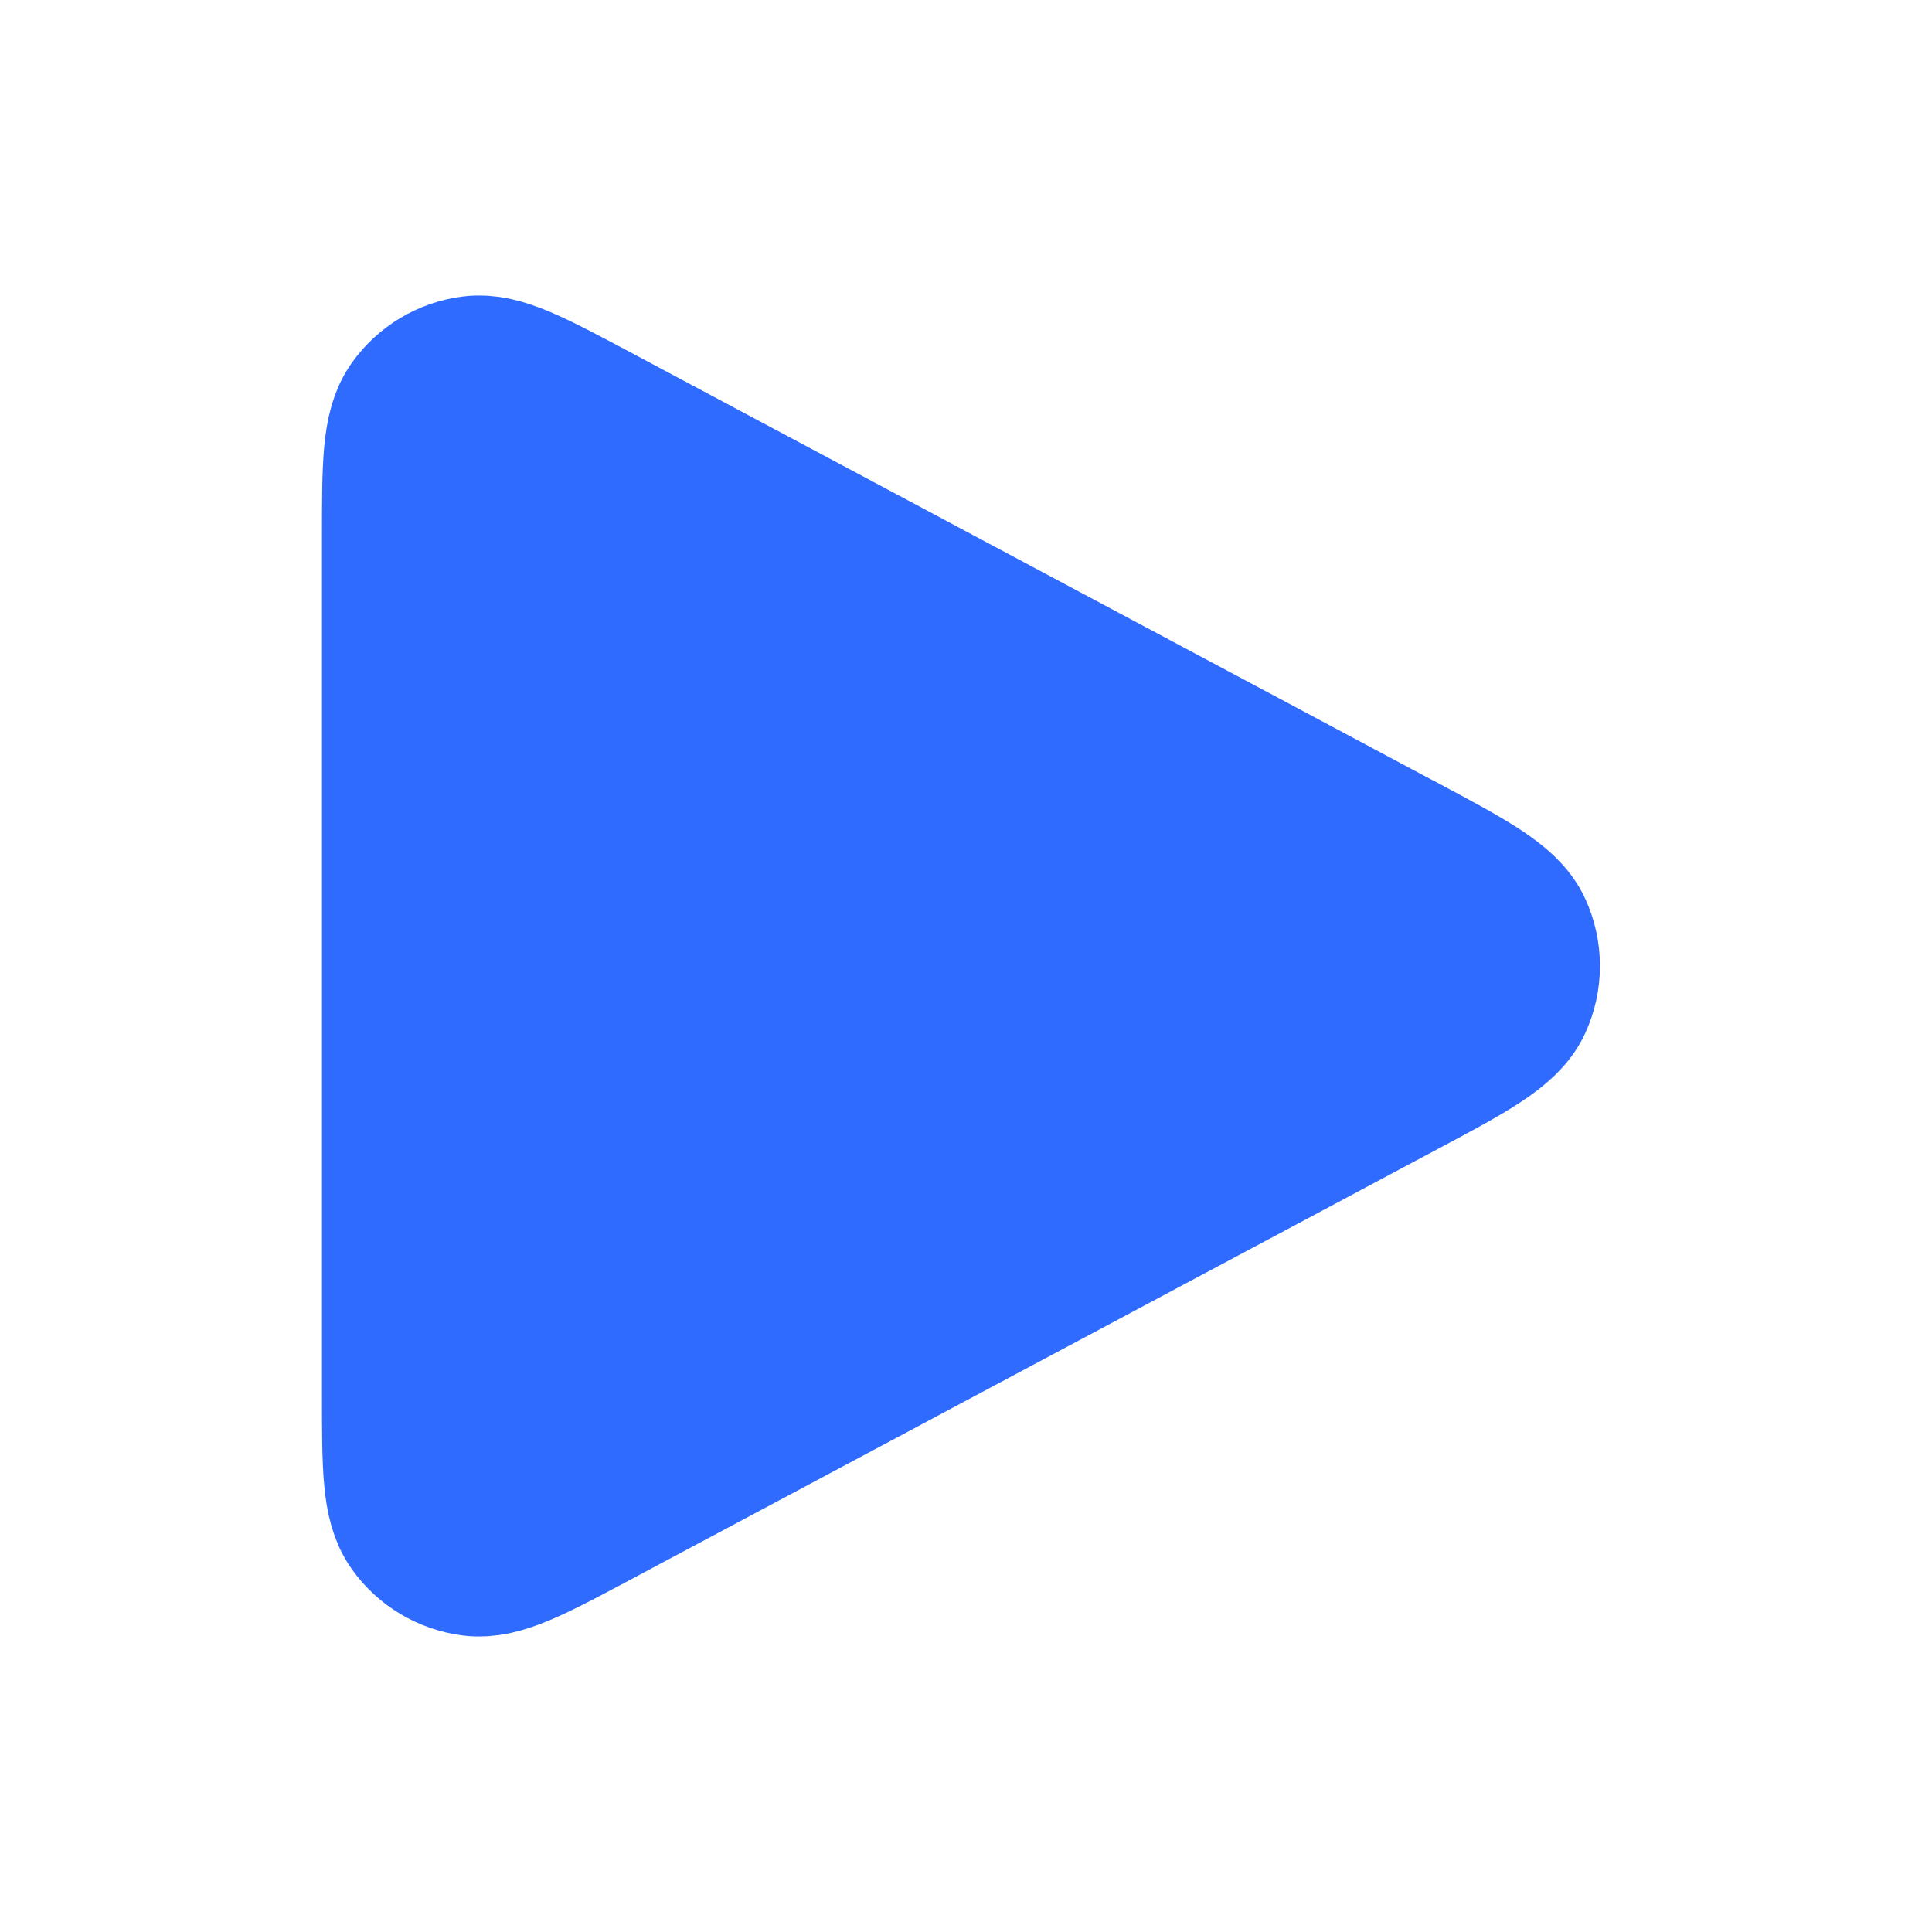
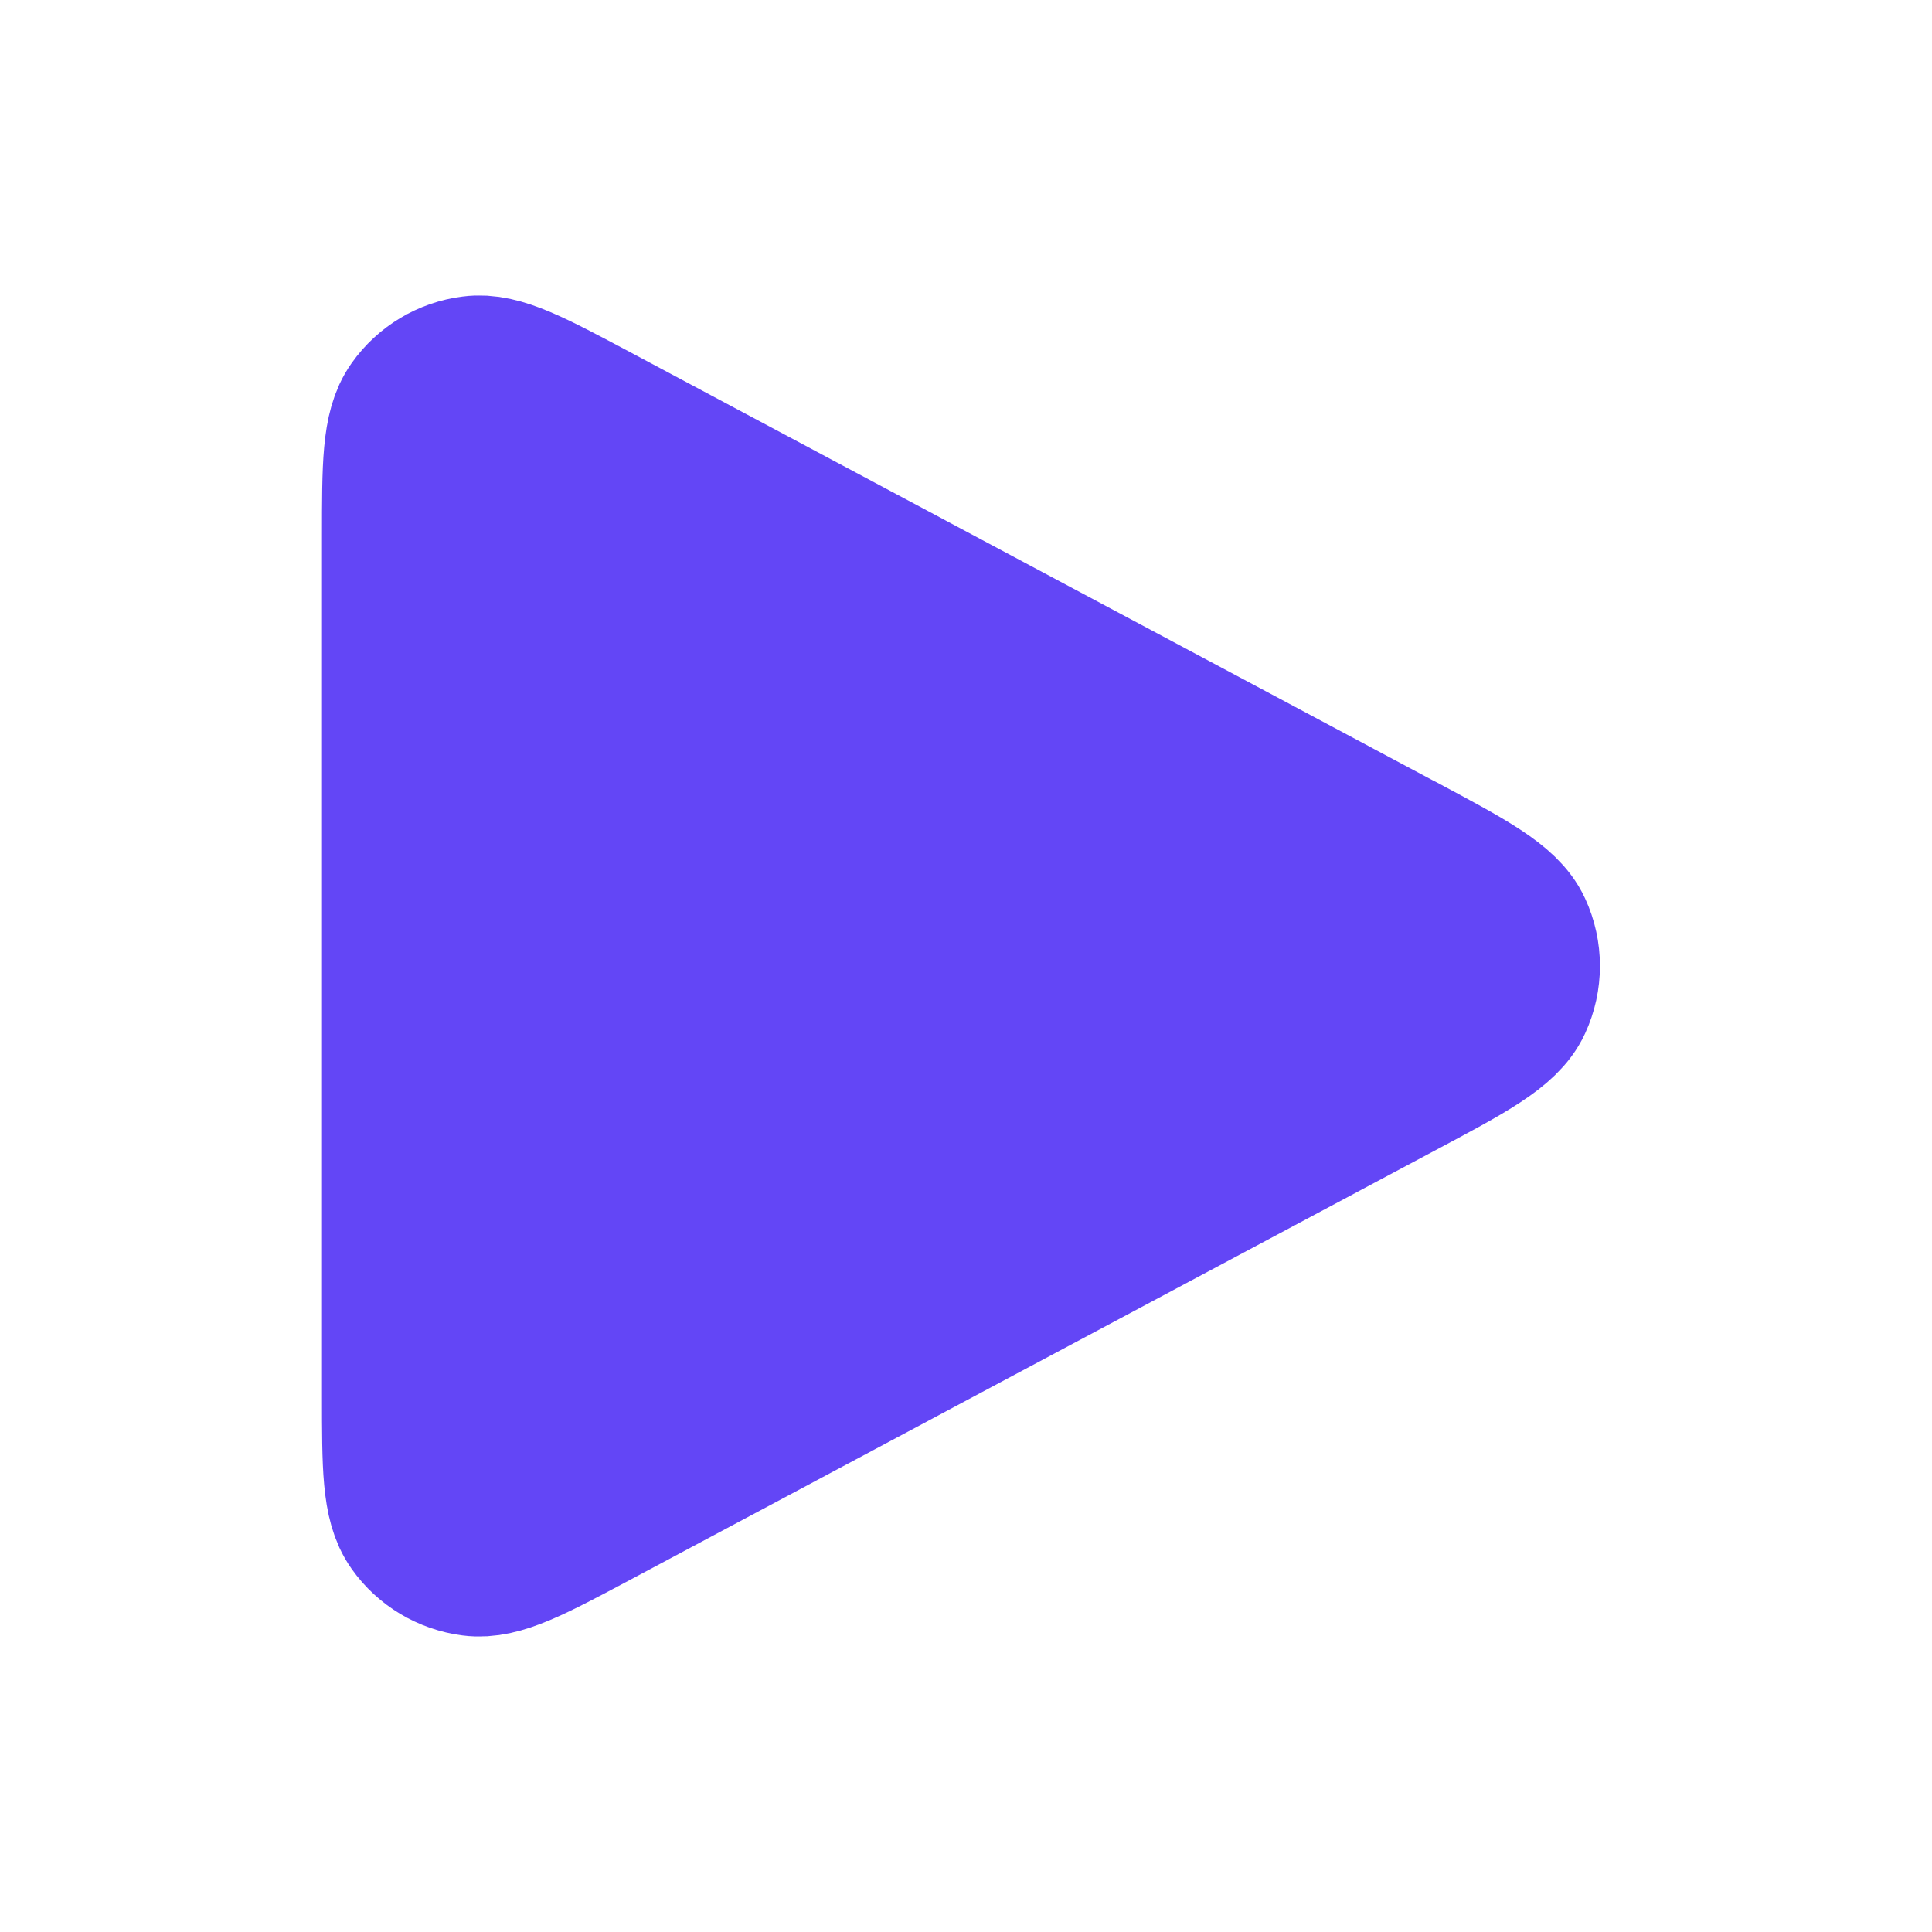
<svg xmlns="http://www.w3.org/2000/svg" preserveAspectRatio="none" overflow="visible" style="display: block;" width="16" height="16" viewBox="0 0 16 16" fill="none">
  <g id="Media / Play">
-     <path id="Vector" d="M3.333 11.556V4.445C3.333 3.858 3.333 3.565 3.457 3.391C3.564 3.24 3.73 3.14 3.915 3.117C4.126 3.089 4.385 3.228 4.902 3.503L11.568 7.059L11.571 7.06C12.142 7.365 12.428 7.517 12.522 7.72C12.604 7.897 12.604 8.102 12.522 8.279C12.428 8.483 12.141 8.636 11.568 8.941L4.902 12.497C4.384 12.773 4.126 12.91 3.915 12.883C3.73 12.859 3.564 12.76 3.457 12.609C3.333 12.435 3.333 12.142 3.333 11.556Z" fill="#2F6BFF" stroke-width="1.333" stroke-linecap="round" stroke-linejoin="round" stroke="#2F6BFF" />
+     <path id="Vector" d="M3.333 11.556V4.445C3.333 3.858 3.333 3.565 3.457 3.391C3.564 3.24 3.73 3.14 3.915 3.117C4.126 3.089 4.385 3.228 4.902 3.503L11.568 7.059L11.571 7.06C12.142 7.365 12.428 7.517 12.522 7.72C12.604 7.897 12.604 8.102 12.522 8.279C12.428 8.483 12.141 8.636 11.568 8.941L4.902 12.497C4.384 12.773 4.126 12.91 3.915 12.883C3.73 12.859 3.564 12.76 3.457 12.609C3.333 12.435 3.333 12.142 3.333 11.556Z" fill="#6346F6" stroke-width="1.333" stroke-linecap="round" stroke-linejoin="round" stroke="#6346F6" />
  </g>
</svg>
